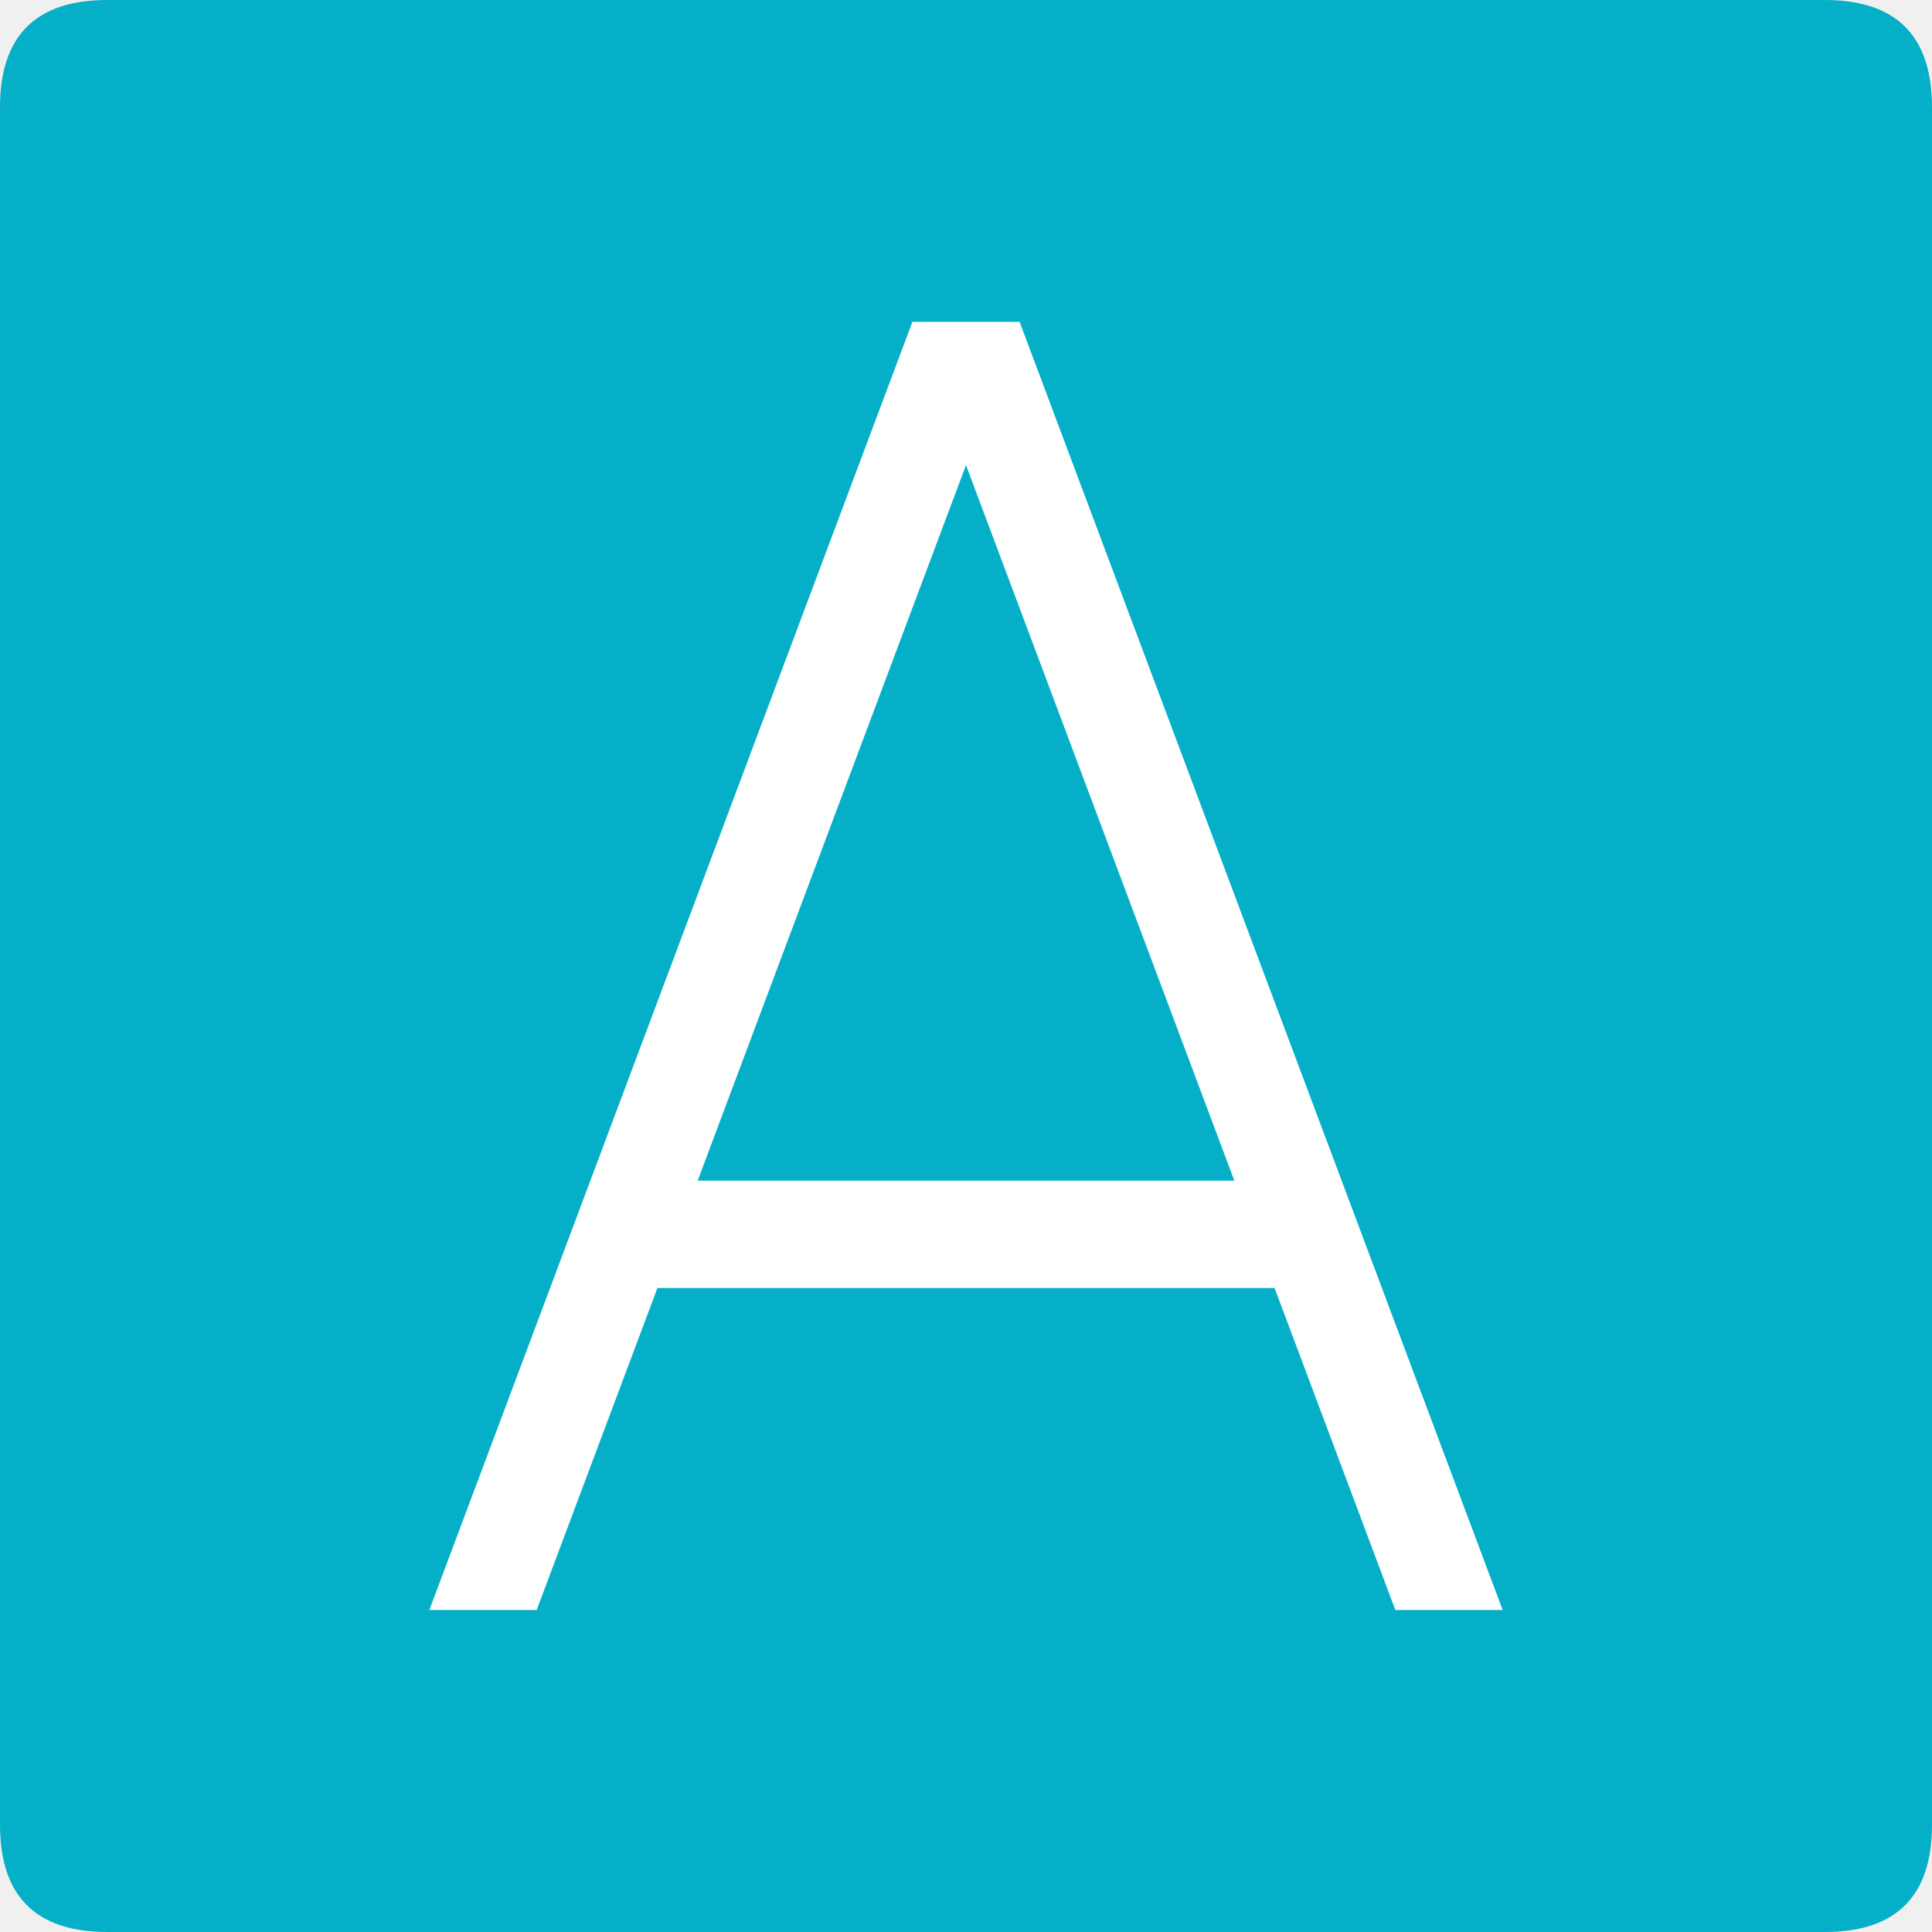
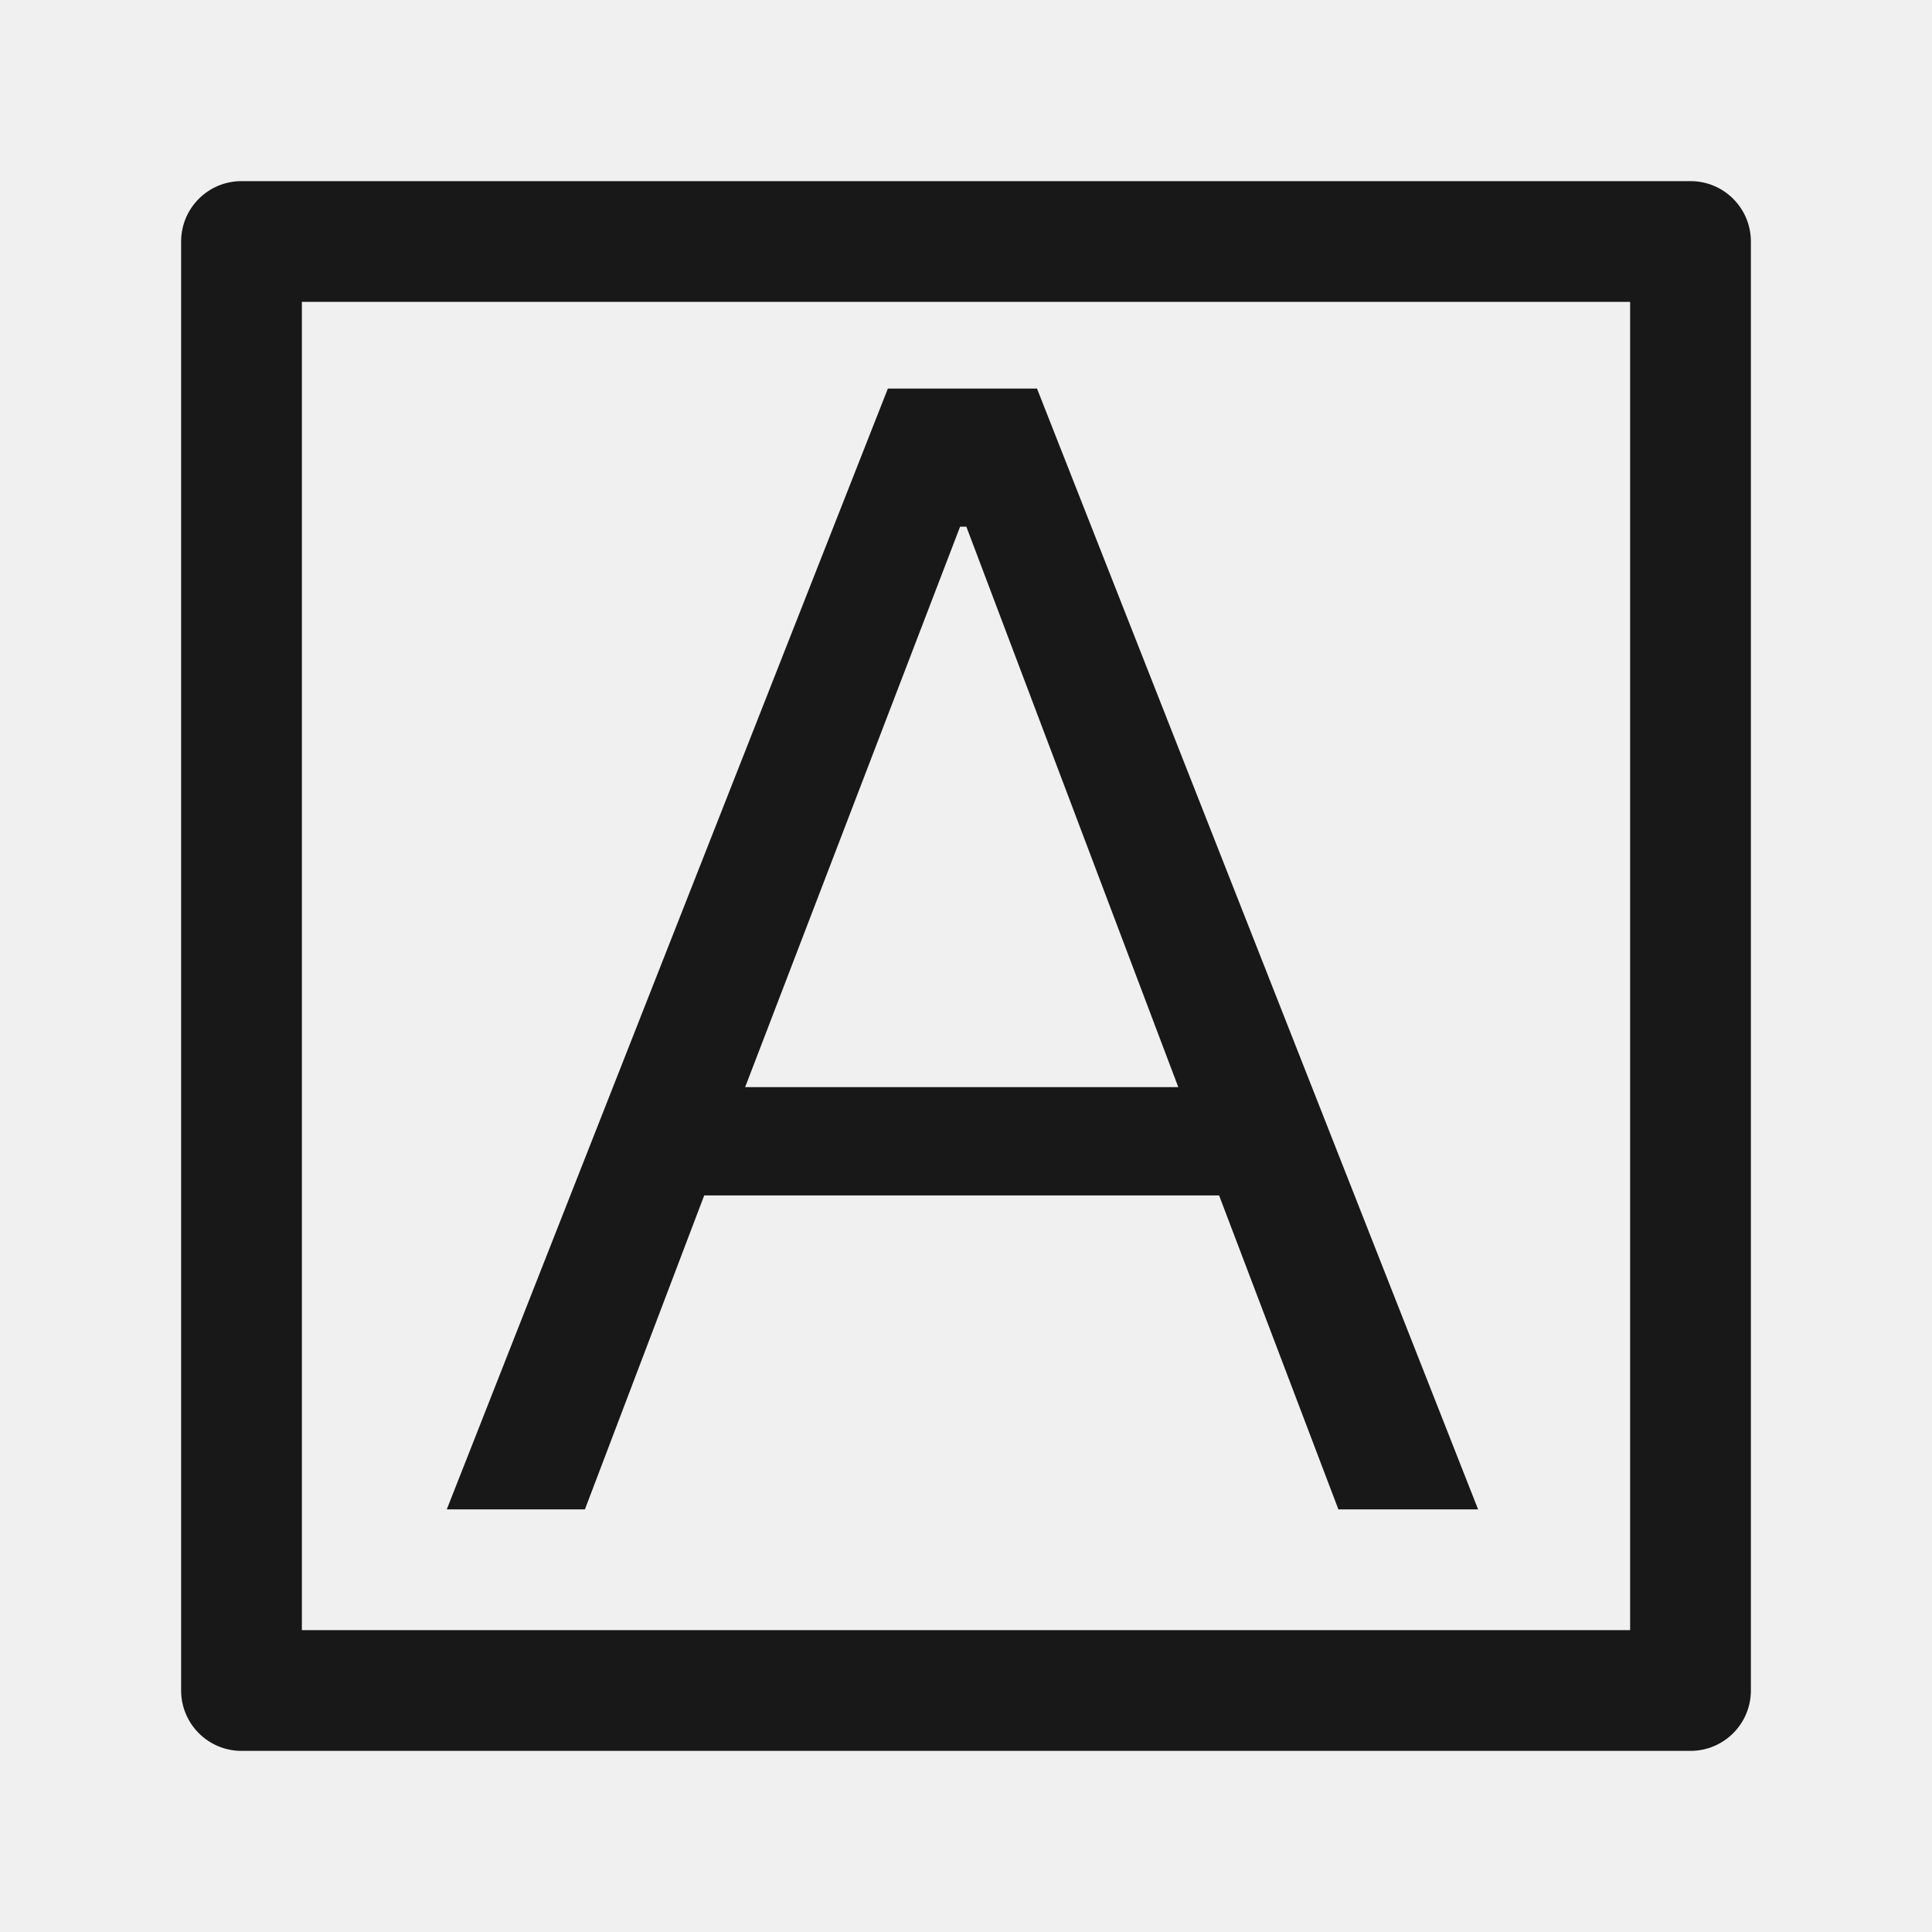
- <svg viewBox="0 0 1024 1024" width="200" height="200">
-   <path d="M0 0m56.889 0l910.222 0q56.889 0 56.889 56.889l0 910.222q0 56.889-56.889 56.889l-910.222 0q-56.889 0-56.889-56.889l0-910.222q0-56.889 56.889-56.889Z" fill="#05AFC8" />
-   <path d="M284.444 853.333H227.556L483.556 170.667h56.889L284.444 853.333z" fill="#FFFFFF" />
-   <path d="M540.444 170.667h-56.889L739.556 853.333h56.889L540.444 170.667z" fill="#FFFFFF" />
-   <path d="M341.333 625.778h341.333v56.889H341.333z" fill="#FFFFFF" />
+ <svg xmlns="http://www.w3.org/2000/svg" t="1780025575510" class="icon" viewBox="0 0 1024 1024" version="1.1" p-id="20671" width="200" height="200">
+   <path d="M470.592 205.952h79.04l233.792 594.048h-74.048l-63.232-166.4H373.248l-63.232 166.4H236.8l233.792-594.048zM394.88 576.192h229.632L512.192 279.168h-3.328l-113.92 297.024z" fill="#000000" fill-opacity=".9" p-id="20672" />
+   <path d="M96 128a32 32 0 0 1 32-32h768a32 32 0 0 1 32 32v768a32 32 0 0 1-32 32H128a32 32 0 0 1-32-32V128z m64 32v704h704v-704h-704z" fill="#000000" fill-opacity=".9" p-id="20673" />
</svg>
